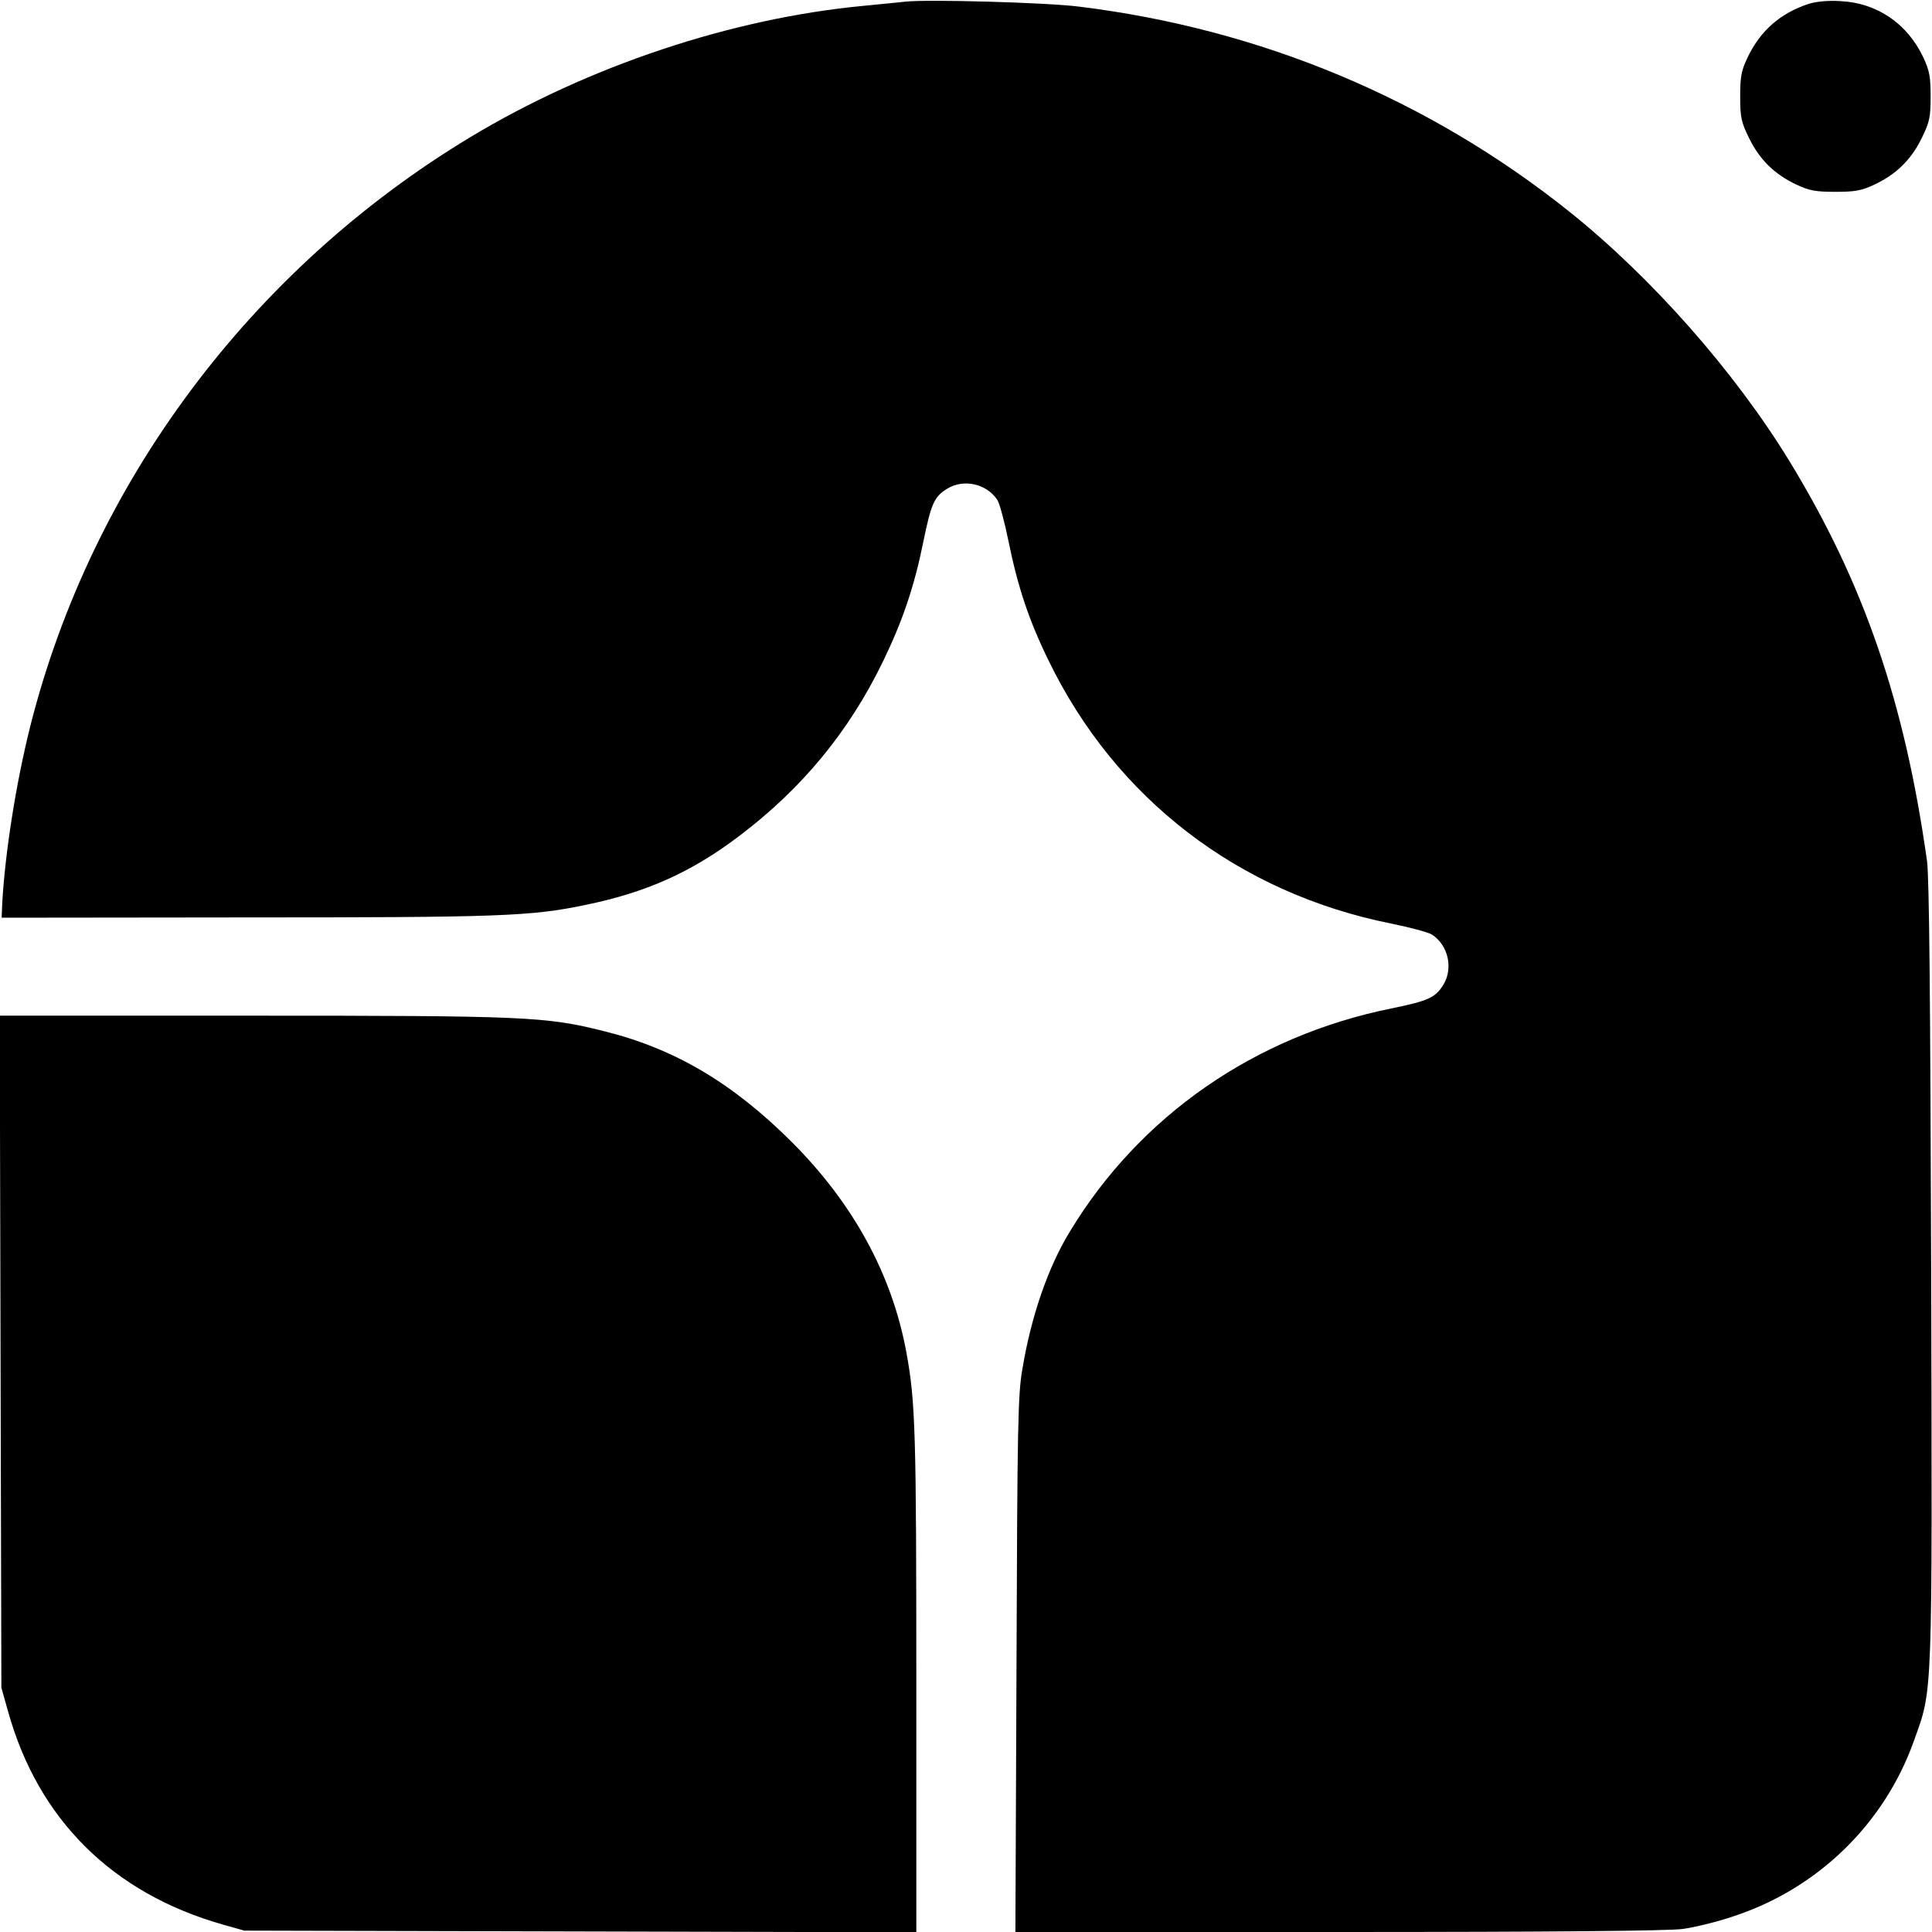
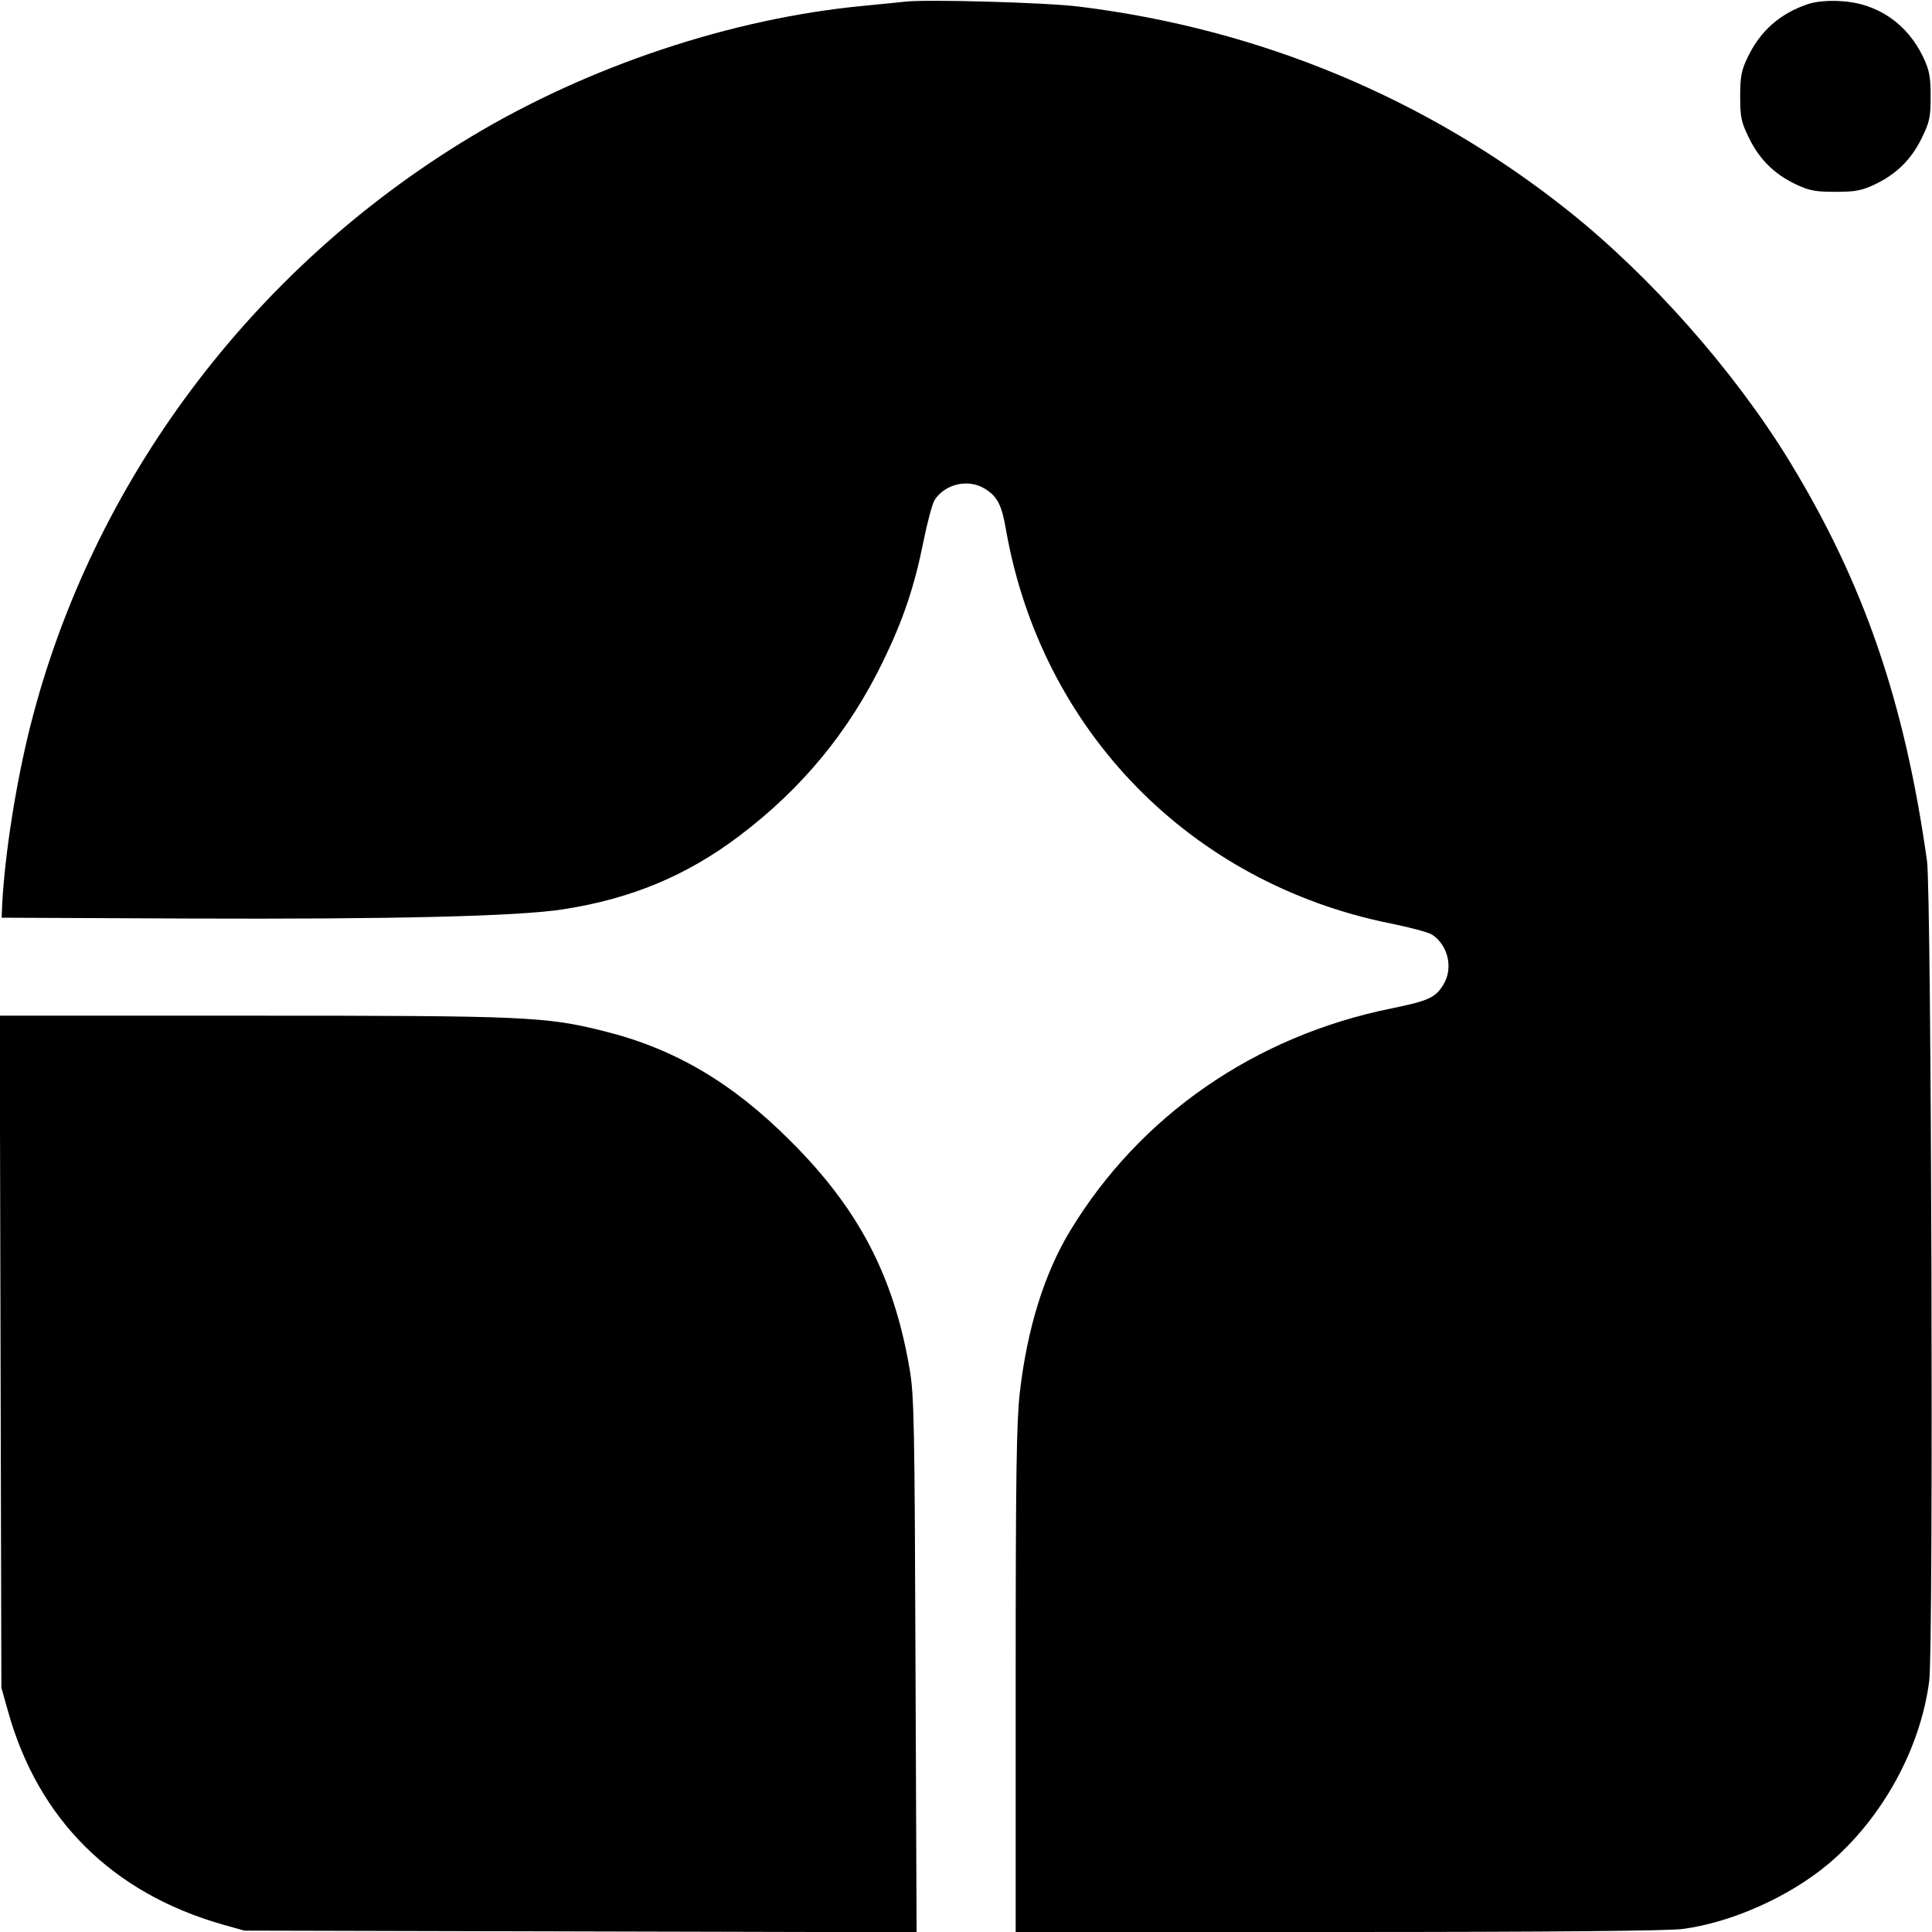
<svg xmlns="http://www.w3.org/2000/svg" version="1.0" width="700pt" height="700pt" viewBox="0 0 700 700" preserveAspectRatio="xMidYMid meet">
  <g transform="translate(0,700) scale(0.1,-0.1)" fill="#000000" stroke="none">
-     <path d="M3280 6994 c-19 -2 -87 -9 -150 -15 -478 -45 -998 -218 -1426 -476 -793 -478 -1371 -1251 -1594 -2133 -52 -207 -92 -461 -102 -645 l-2 -50 884 1 c923 0 1033 4 1230 45 220 45 384 118 557 249 229 173 399 379 523 635 71 147 113 271 146 435 28 136 39 161 87 190 59 36 143 17 181 -42 8 -13 26 -80 40 -149 34 -167 74 -287 146 -434 243 -499 687 -840 1239 -951 70 -14 136 -32 149 -40 59 -38 78 -122 42 -181 -29 -48 -54 -59 -190 -87 -493 -100 -909 -388 -1163 -807 -79 -129 -141 -307 -173 -501 -16 -92 -18 -204 -21 -1070 l-4 -968 1170 0 c775 0 1196 4 1248 11 43 6 126 26 184 46 305 100 547 335 654 637 68 190 66 135 62 1696 -3 1006 -7 1429 -15 1490 -81 577 -229 1008 -499 1450 -199 325 -500 666 -798 904 -510 407 -1117 661 -1775 742 -117 15 -553 27 -630 18z" />
+     <path d="M3280 6994 c-19 -2 -87 -9 -150 -15 -478 -45 -998 -218 -1426 -476 -793 -478 -1371 -1251 -1594 -2133 -52 -207 -92 -461 -102 -645 l-2 -50 679 -3 c734 -3 1190 8 1353 33 248 38 449 122 639 265 229 173 399 379 523 635 72 148 113 269 146 434 14 69 32 136 40 149 38 59 122 78 181 42 46 -28 62 -57 78 -150 128 -727 668 -1280 1394 -1426 70 -14 136 -32 149 -40 59 -38 78 -122 42 -181 -29 -48 -54 -59 -190 -87 -493 -100 -910 -388 -1163 -806 -93 -154 -155 -352 -182 -585 -12 -106 -15 -295 -15 -1042 l0 -913 1169 0 c775 0 1196 4 1248 11 179 24 386 117 528 236 193 163 333 415 365 663 16 121 8 2851 -8 2970 -81 577 -229 1008 -499 1450 -199 325 -500 666 -798 904 -510 407 -1117 661 -1775 742 -117 15 -553 27 -630 18z" />
    <path d="M6553 6986 c-103 -34 -176 -98 -222 -196 -22 -46 -26 -69 -26 -140 0 -76 4 -93 33 -152 38 -77 92 -130 171 -167 47 -22 70 -26 141 -26 71 0 94 4 141 26 79 37 133 90 171 167 29 59 33 76 33 152 0 71 -4 94 -26 141 -58 124 -169 199 -302 205 -43 3 -89 -2 -114 -10z" />
-     <path d="M2 2103 l3 -1218 24 -85 c109 -392 378 -659 778 -773 l78 -22 1218 -3 1217 -3 0 905 c0 902 -3 1017 -36 1196 -52 283 -193 541 -418 765 -213 212 -423 336 -678 399 -211 53 -285 56 -1276 56 l-913 0 3 -1217z" />
+     <path d="M2 2103 l3 -1218 24 -85 c109 -392 378 -659 778 -773 l78 -22 1218 -3 1218 -3 -4 968 c-3 865 -5 979 -21 1071 -57 337 -184 581 -431 827 -211 212 -422 336 -677 399 -211 53 -285 56 -1276 56 l-913 0 3 -1217z" />
  </g>
</svg>
